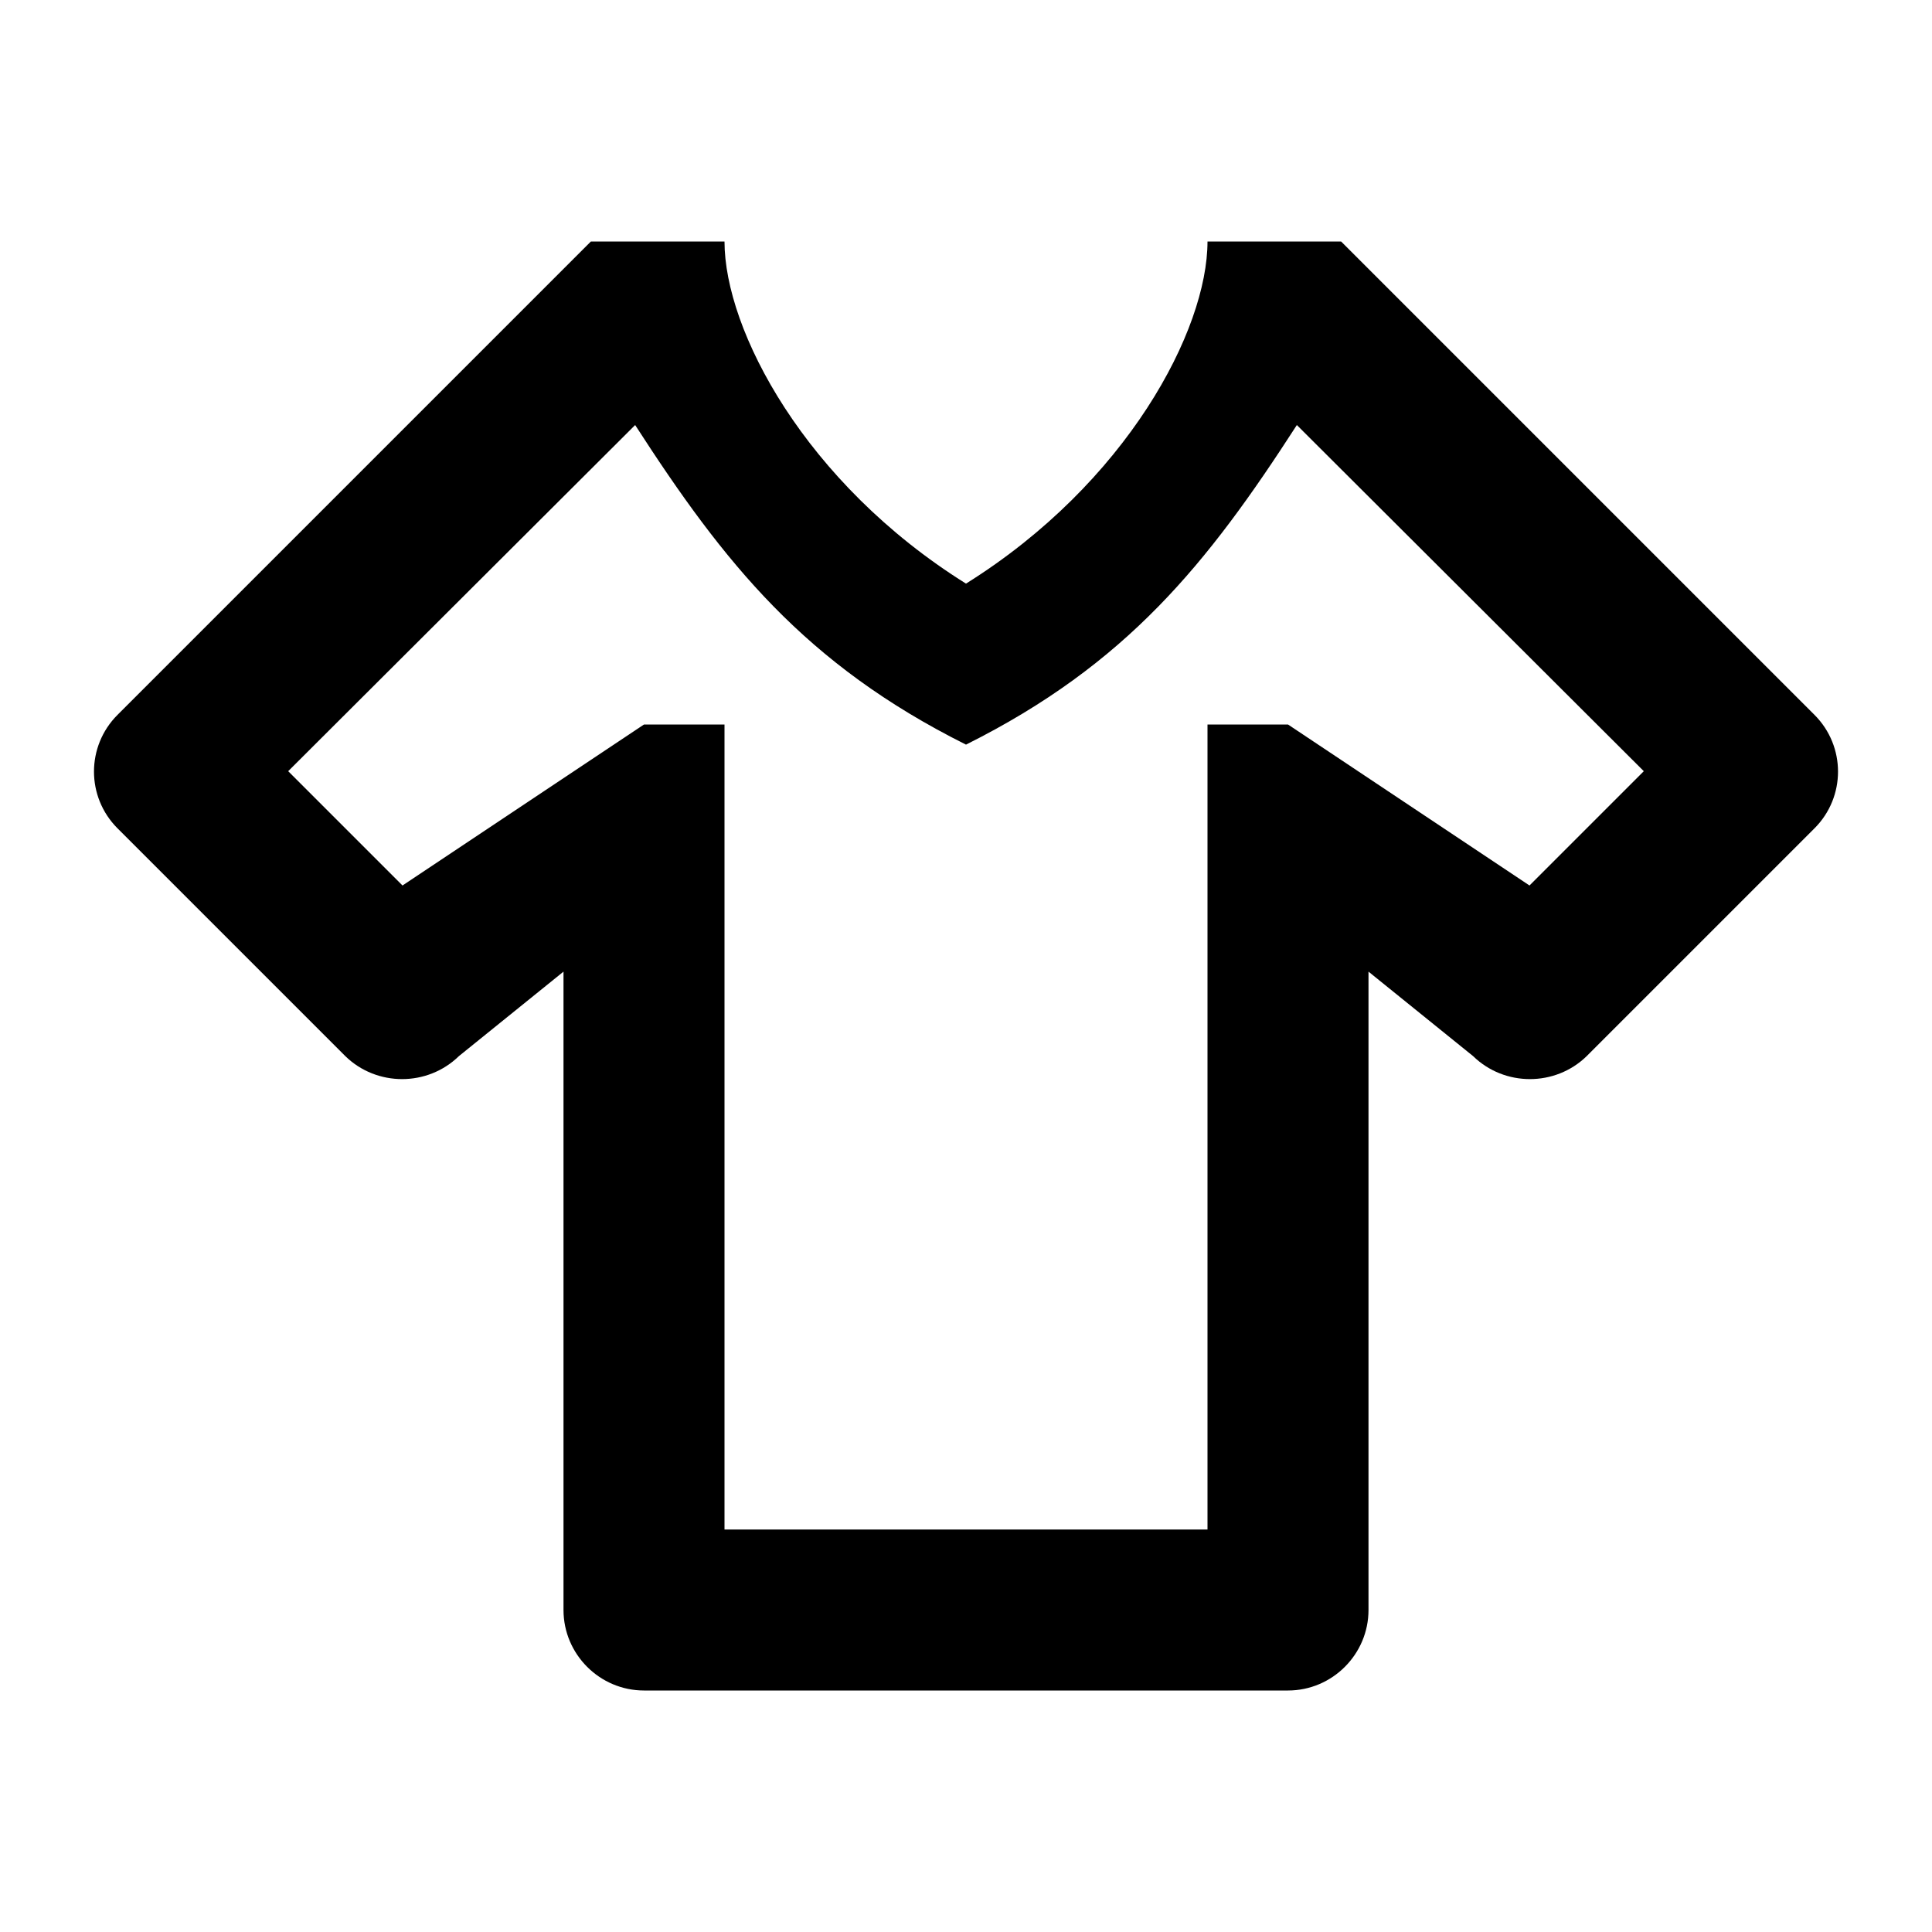
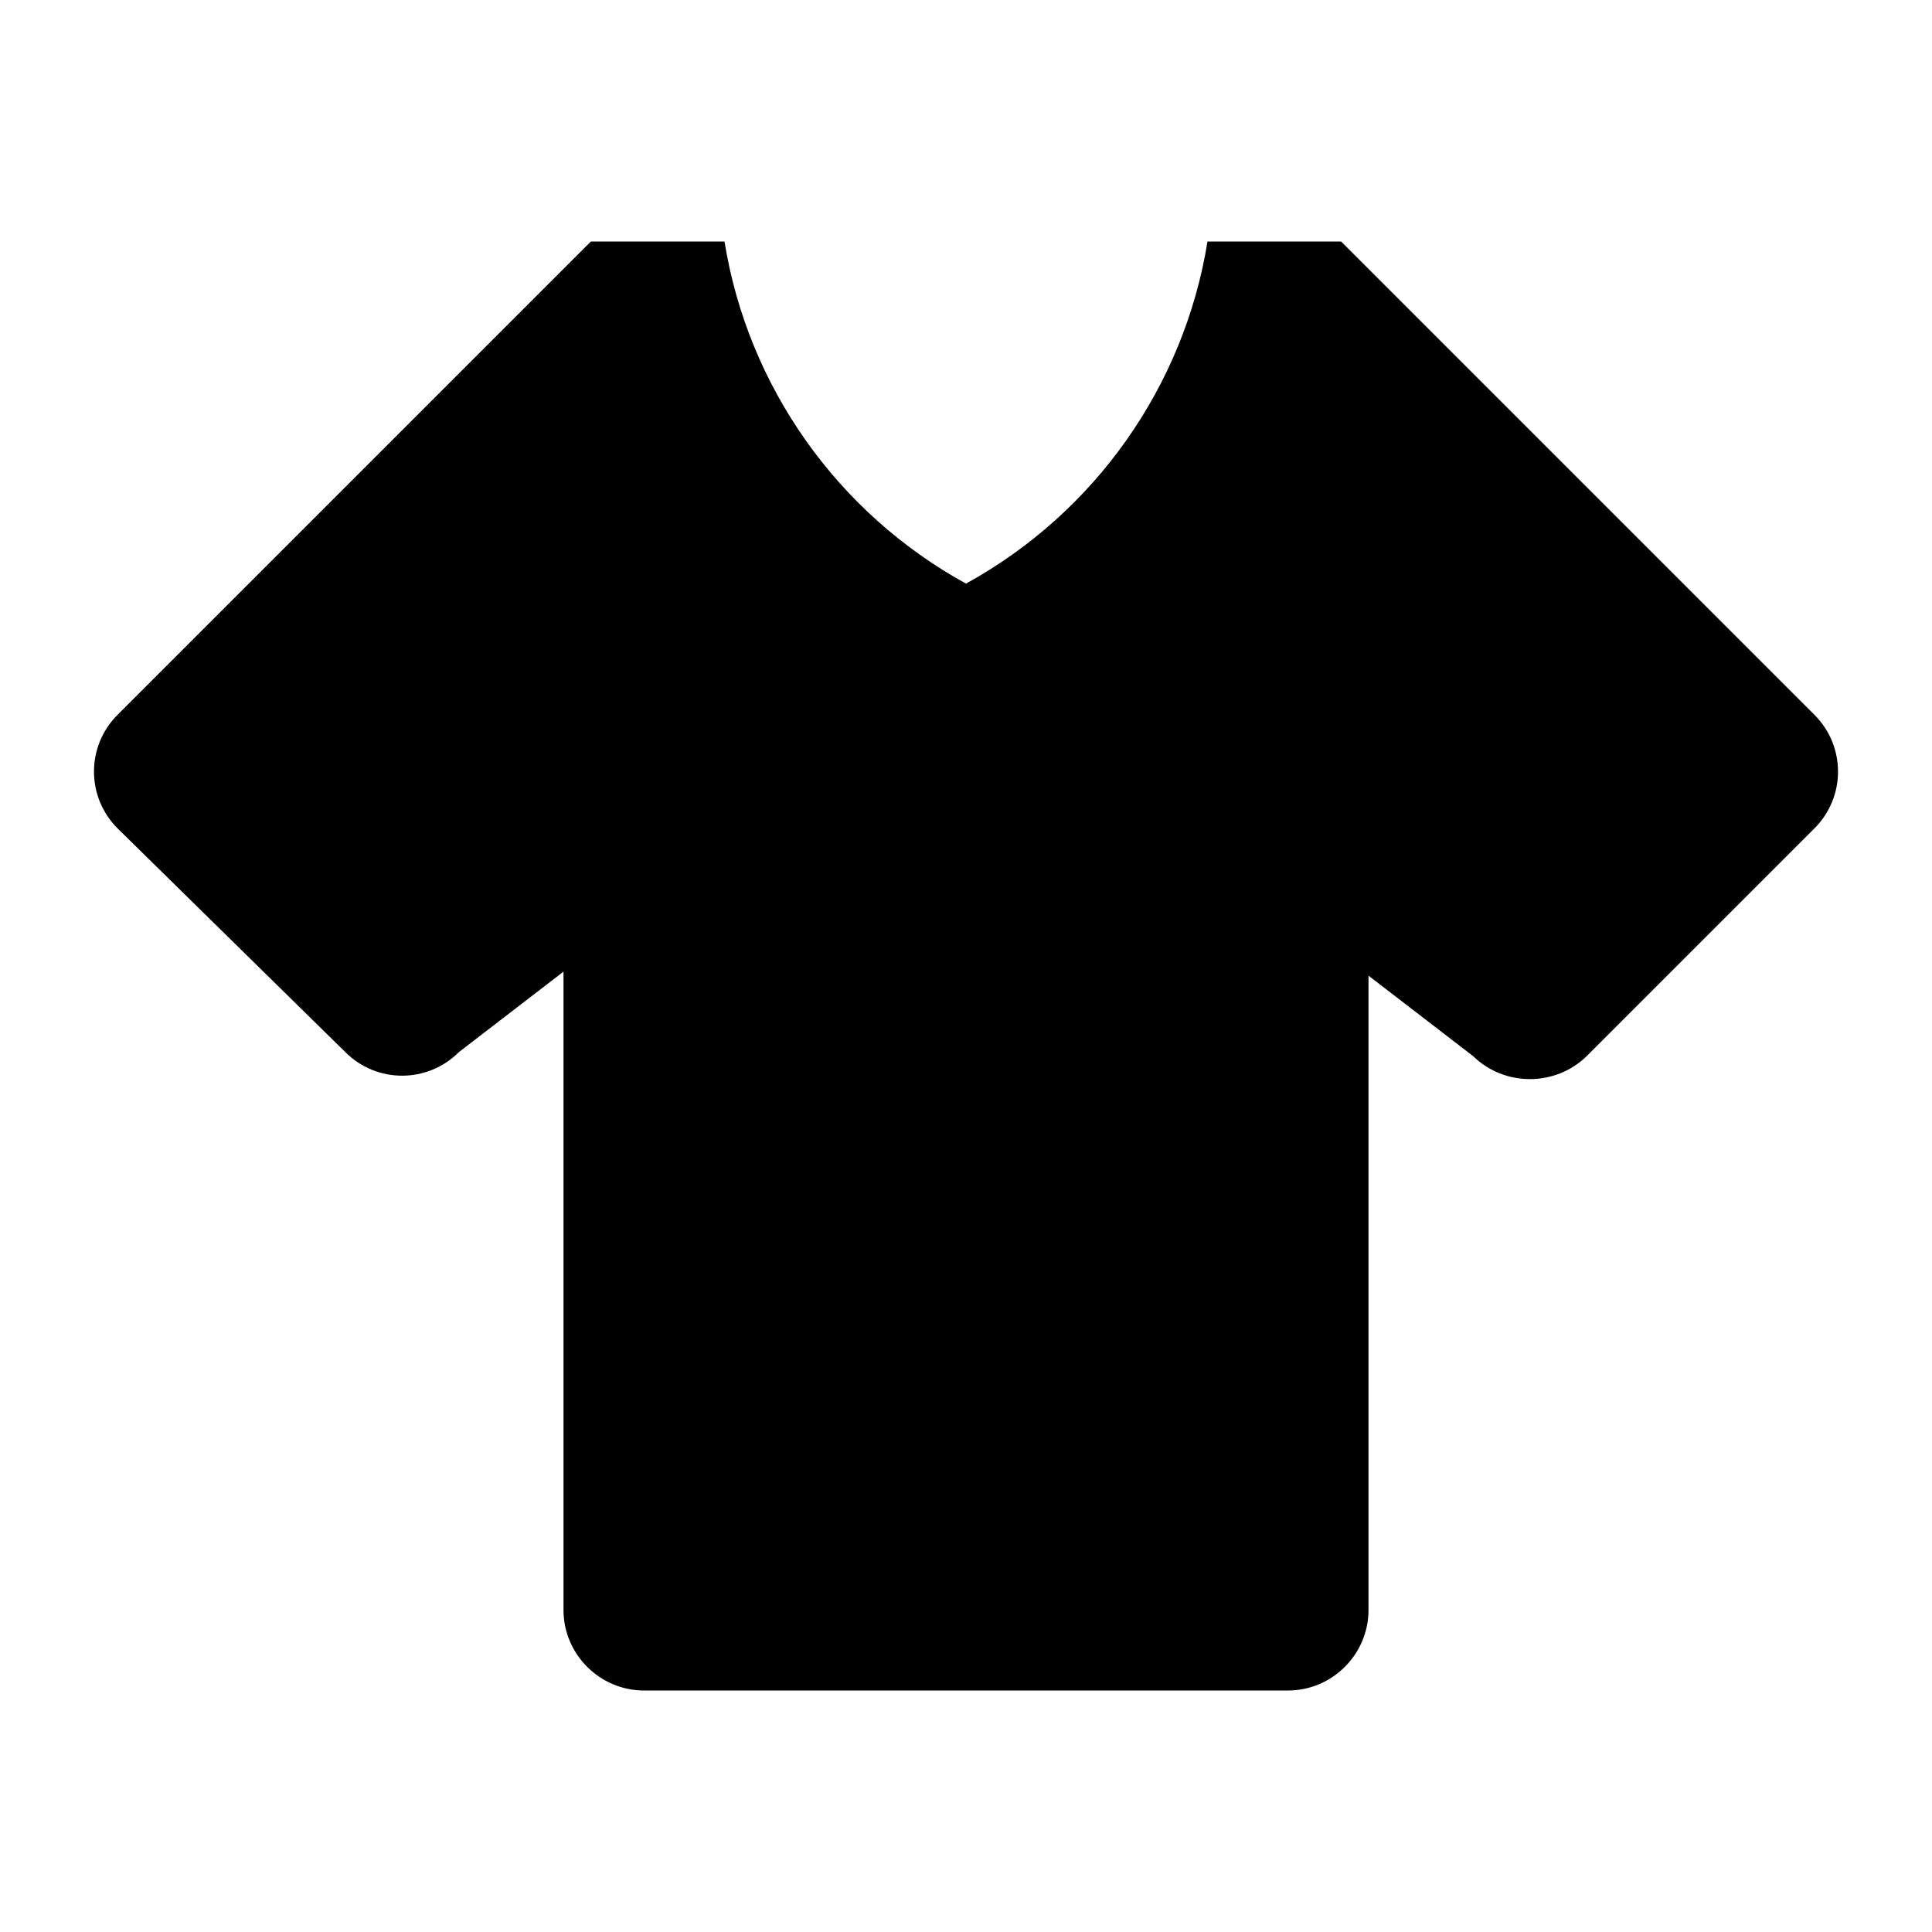
<svg xmlns="http://www.w3.org/2000/svg" version="1.1" width="24" height="24" viewBox="0 0 24 24">
-   <path d="M16,21H8C7.45,21 7,20.55 7,20V12.07L5.7,13.12C5.31,13.5 4.68,13.5 4.29,13.12L1.46,10.29C1.07,9.9 1.07,9.27 1.46,8.88L7.34,3H9C9,4.1 10,6 12,7.25C14,6 15,4.1 15,3H16.66L22.54,8.88C22.93,9.27 22.93,9.9 22.54,10.29L19.71,13.12C19.32,13.5 18.69,13.5 18.3,13.12L17,12.07V20C17,20.55 16.55,21 16,21M20.42,9.58L16.11,5.28C15,7 14,8.25 12,9.25C10,8.25 9,7 7.89,5.28L3.58,9.58L5,11L8,9H9V19H15V9H16L19,11L20.42,9.58Z" />
+   <path d="M16,21H8C7.45,21 7,20.55 7,20V12.07L5.7,13.07C5.31,13.46 4.68,13.46 4.29,13.07L1.46,10.29C1.07,9.9 1.07,9.27 1.46,8.88L7.34,3H9C9.29,4.8 10.4,6.37 12,7.25C13.6,6.37 14.71,4.8 15,3H16.66L22.54,8.88C22.93,9.27 22.93,9.9 22.54,10.29L19.71,13.12C19.32,13.5 18.69,13.5 18.3,13.12L17,12.12V20C17,20.55 16.55,21 16,21" />
</svg>
